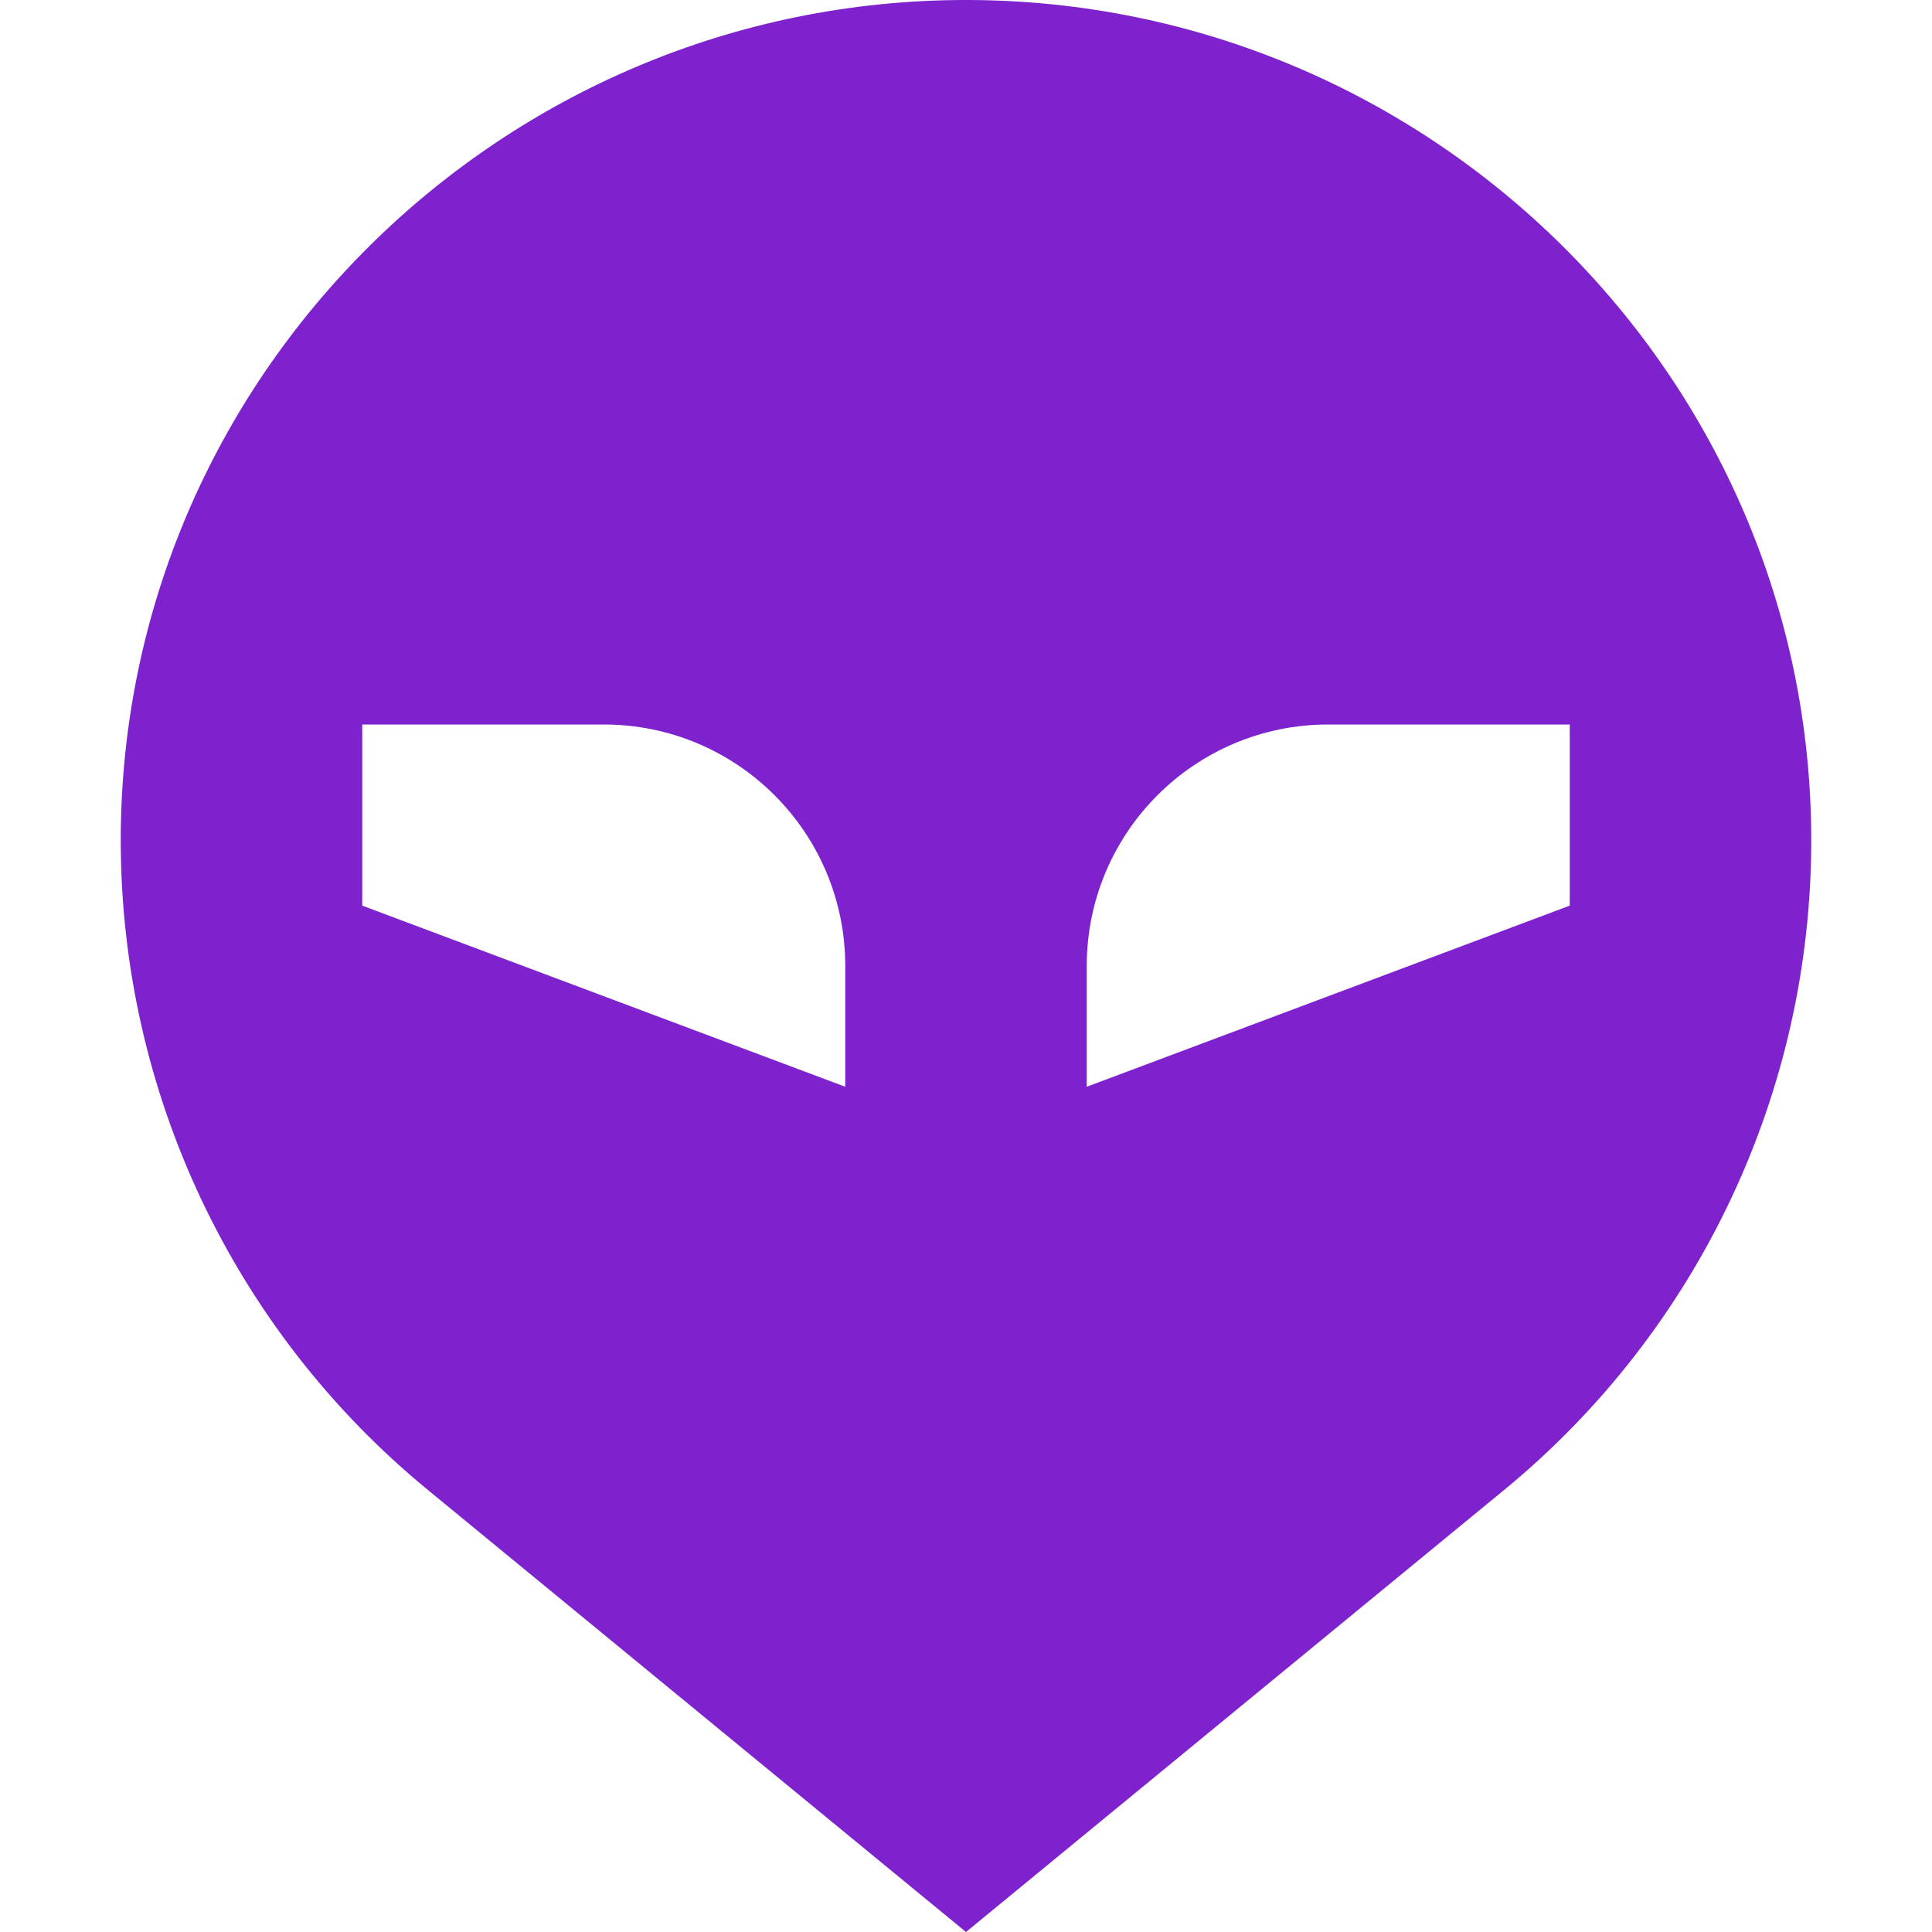
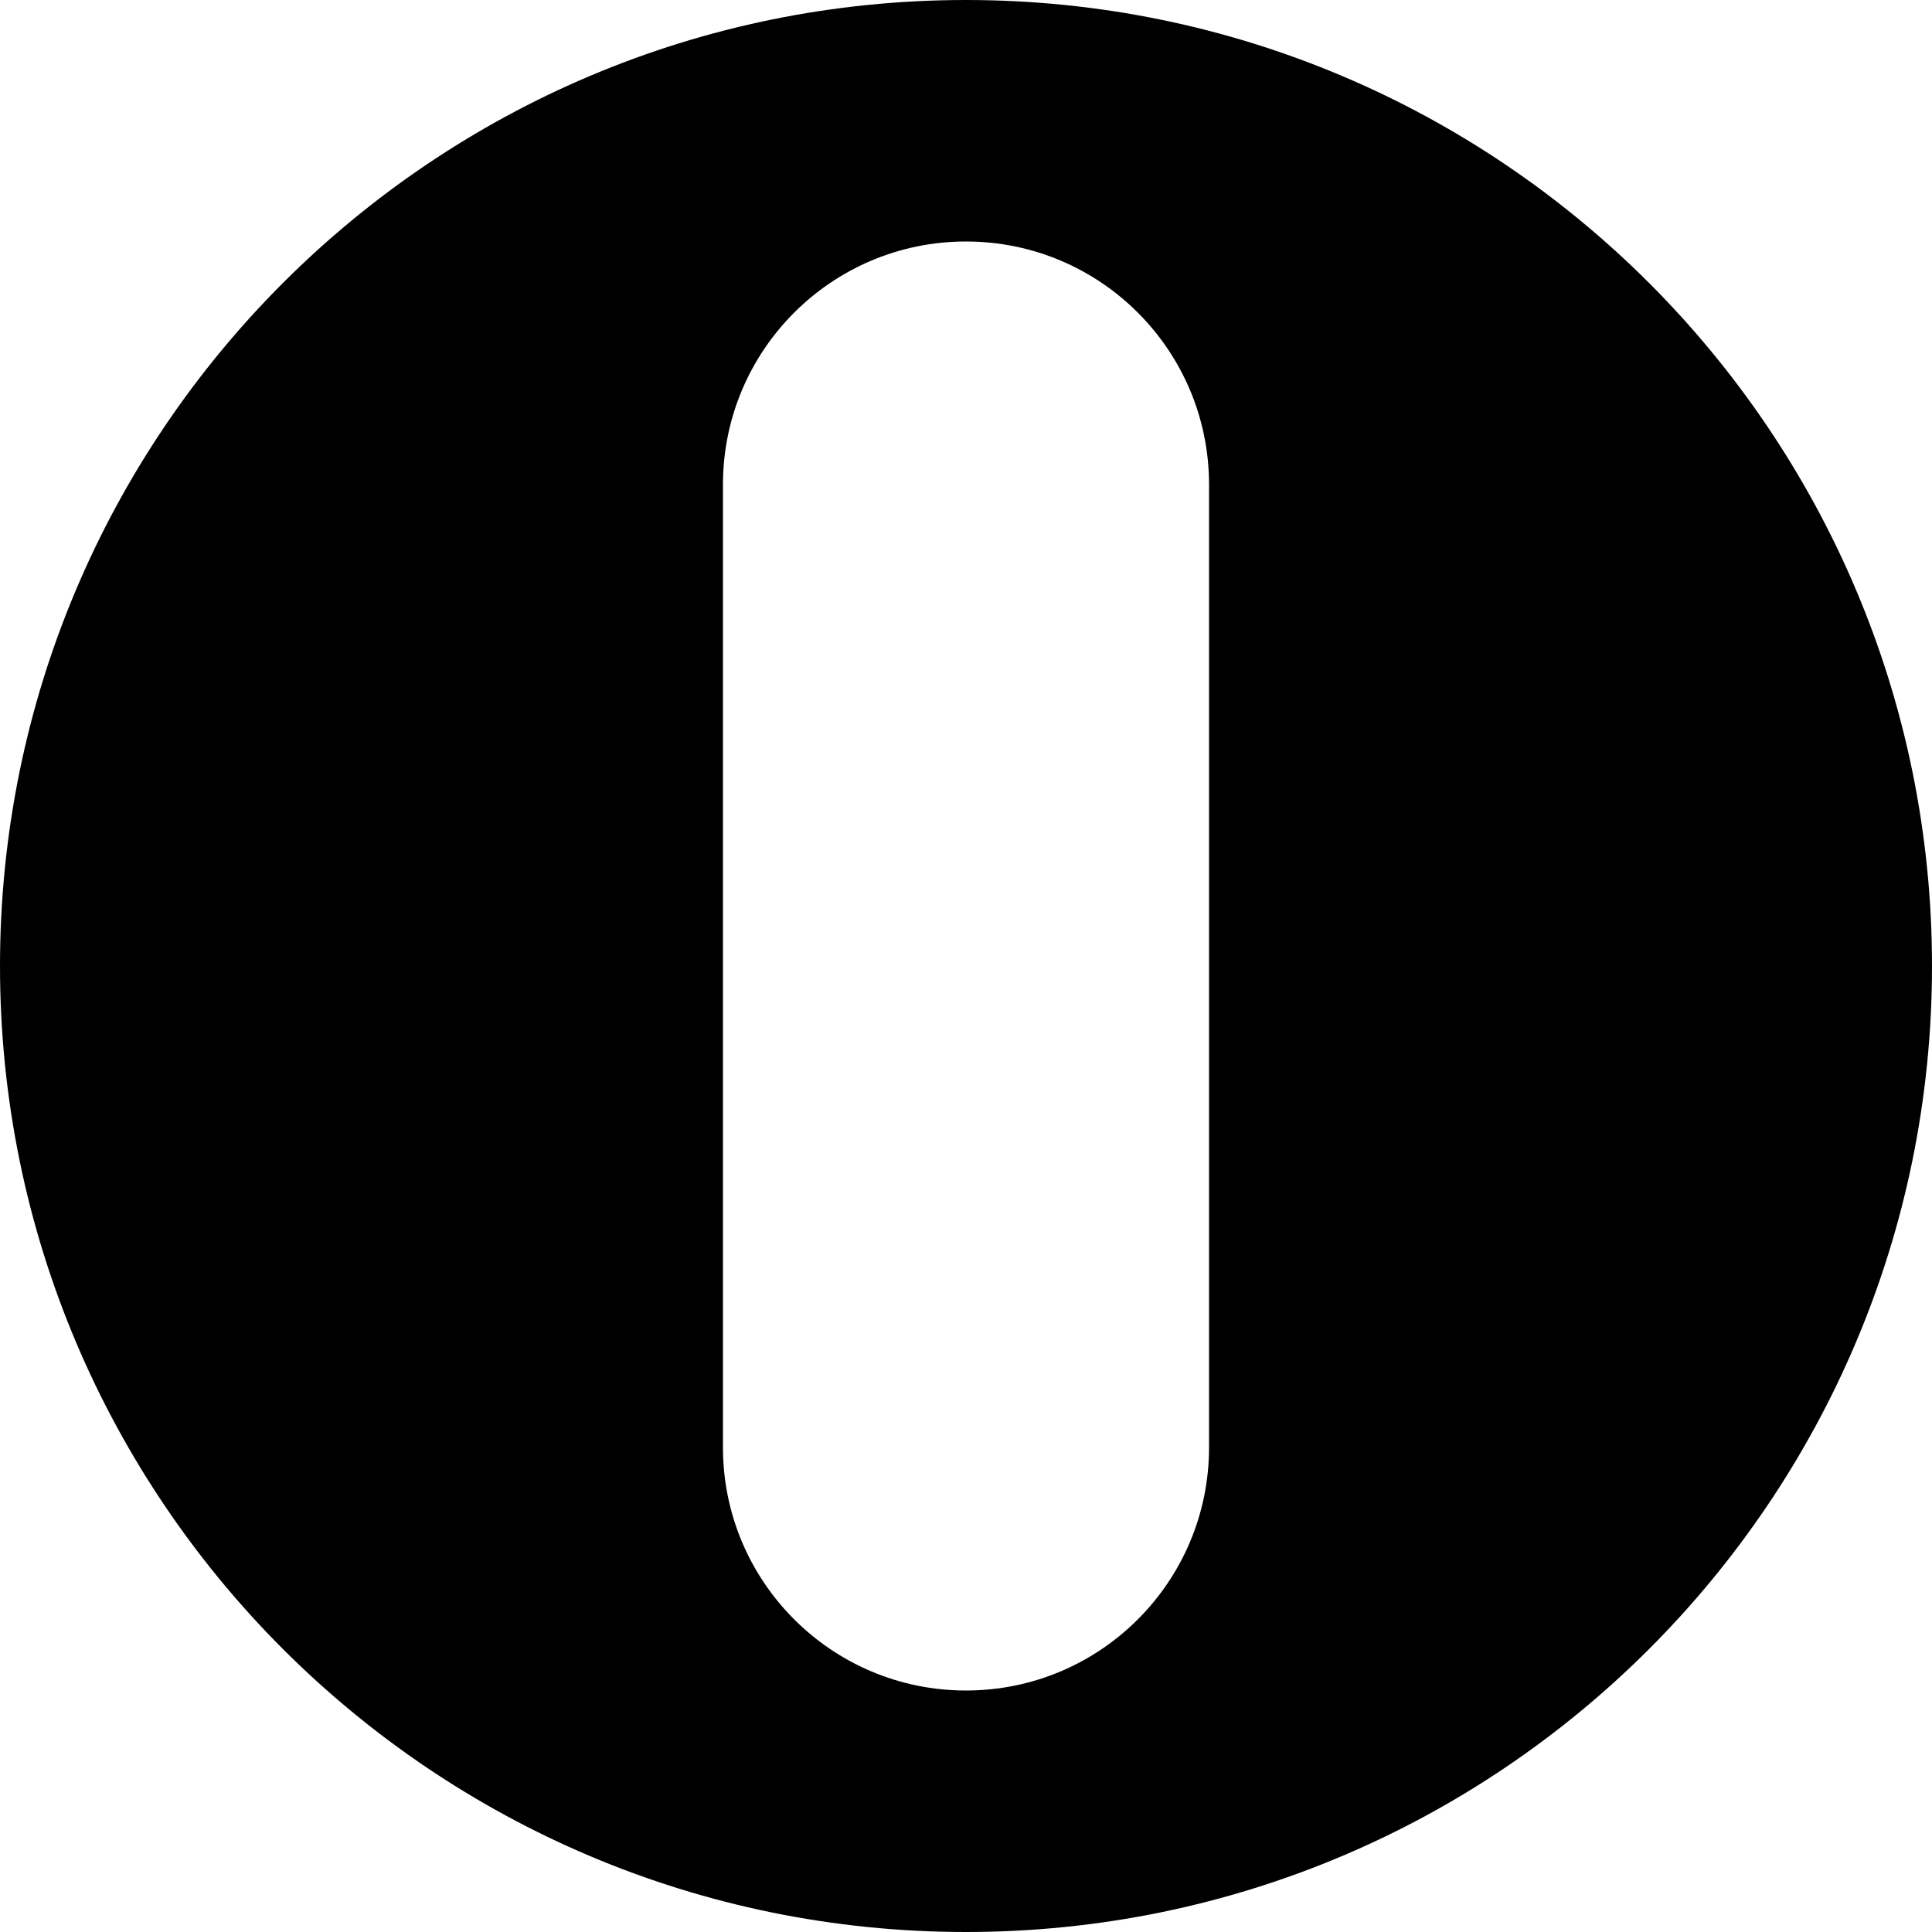
- <svg xmlns="http://www.w3.org/2000/svg" width="800px" height="800px" viewBox="0 0 16 16" fill="none">
-   <path fill-rule="evenodd" clip-rule="evenodd" d="M8 16L3.542 12.338C1.933 11.016 1 9.043 1 6.96C1 3.116 4.156 0 8 0C11.844 0 15 3.116 15 6.96C15 9.043 14.067 11.016 12.458 12.338L8 16ZM3 6H5C6.105 6 7 6.895 7 8V9L3 7.5V6ZM11 6C9.895 6 9 6.895 9 8V9L13 7.5V6H11Z" fill="#7e22ce" />
+ <svg xmlns="http://www.w3.org/2000/svg" fill="#000000" viewBox="0 0 571.197 571.197">
+   <path d="M285.599,571.197c157.721,0,285.598-127.877,285.598-285.598C571.197,127.877,443.32,0,285.599,0 C127.877,0,0,127.877,0,285.6C0,443.32,127.877,571.197,285.599,571.197z M213.744,143.254c0-39.669,32.139-71.855,71.855-71.855 c39.715,0,71.854,32.185,71.854,71.855v284.688c0,39.672-32.139,71.857-71.854,71.857c-39.716,0-71.855-32.186-71.855-71.855 V143.254z" />
</svg>
